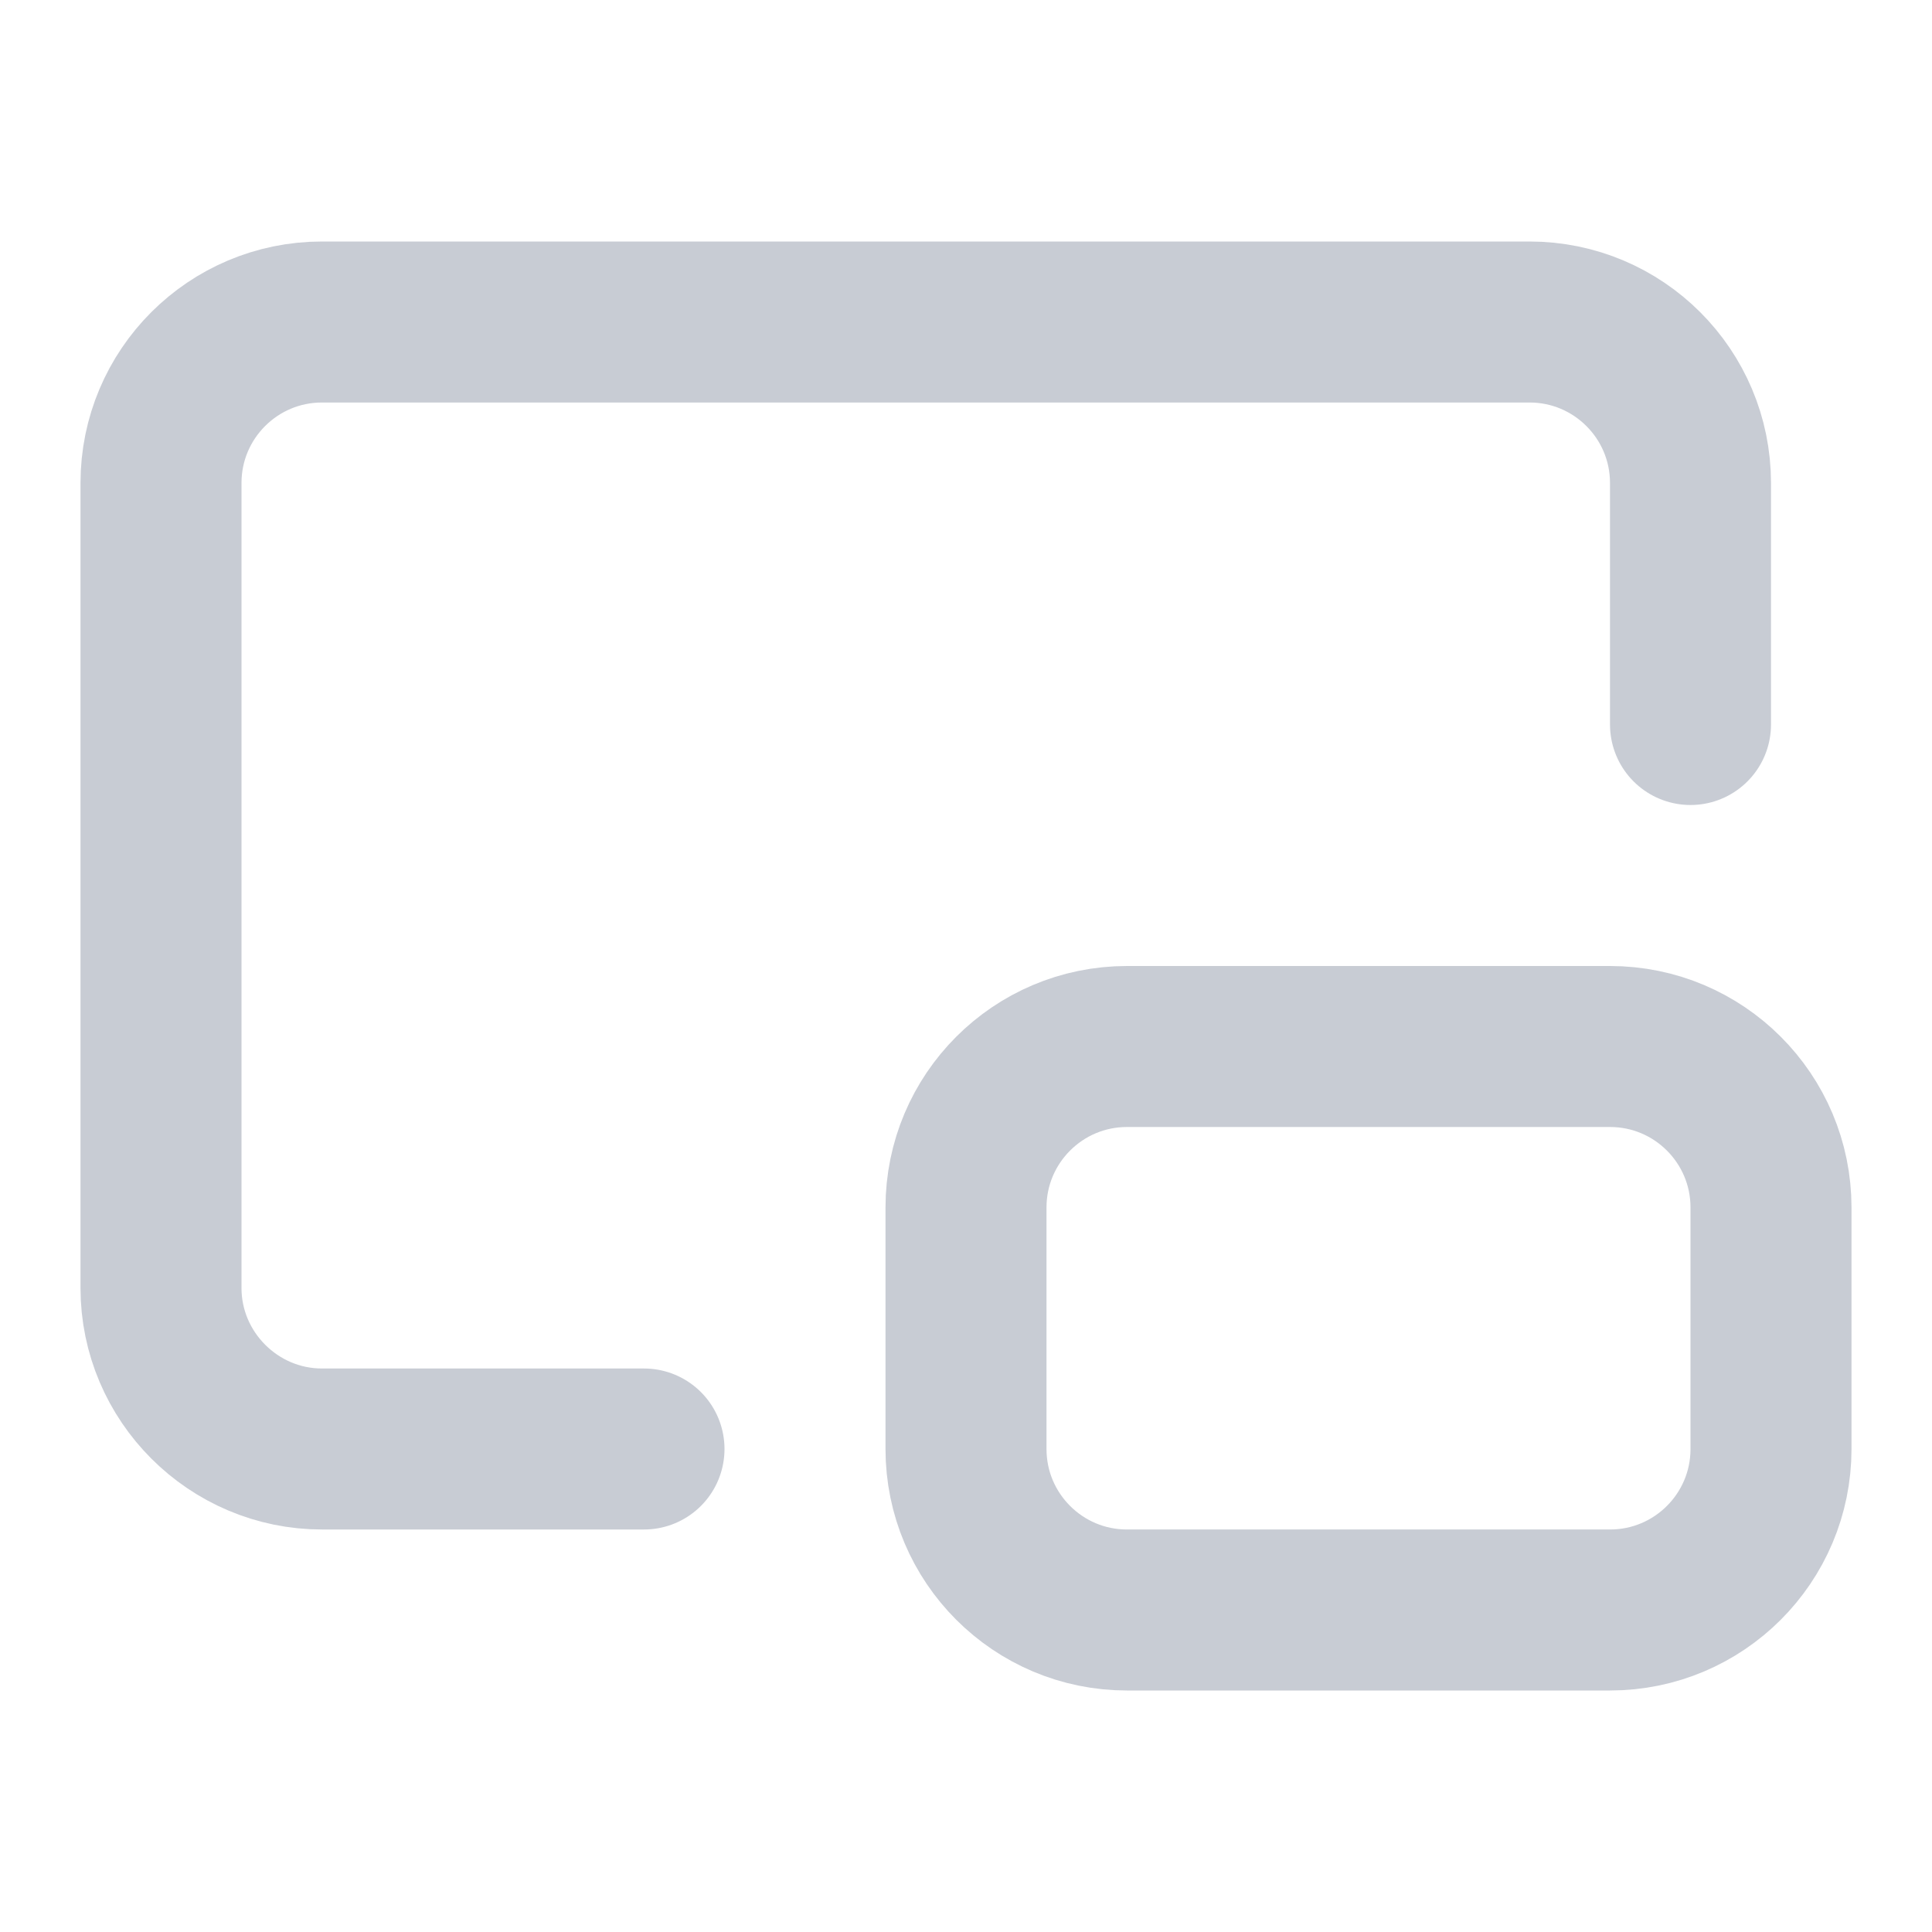
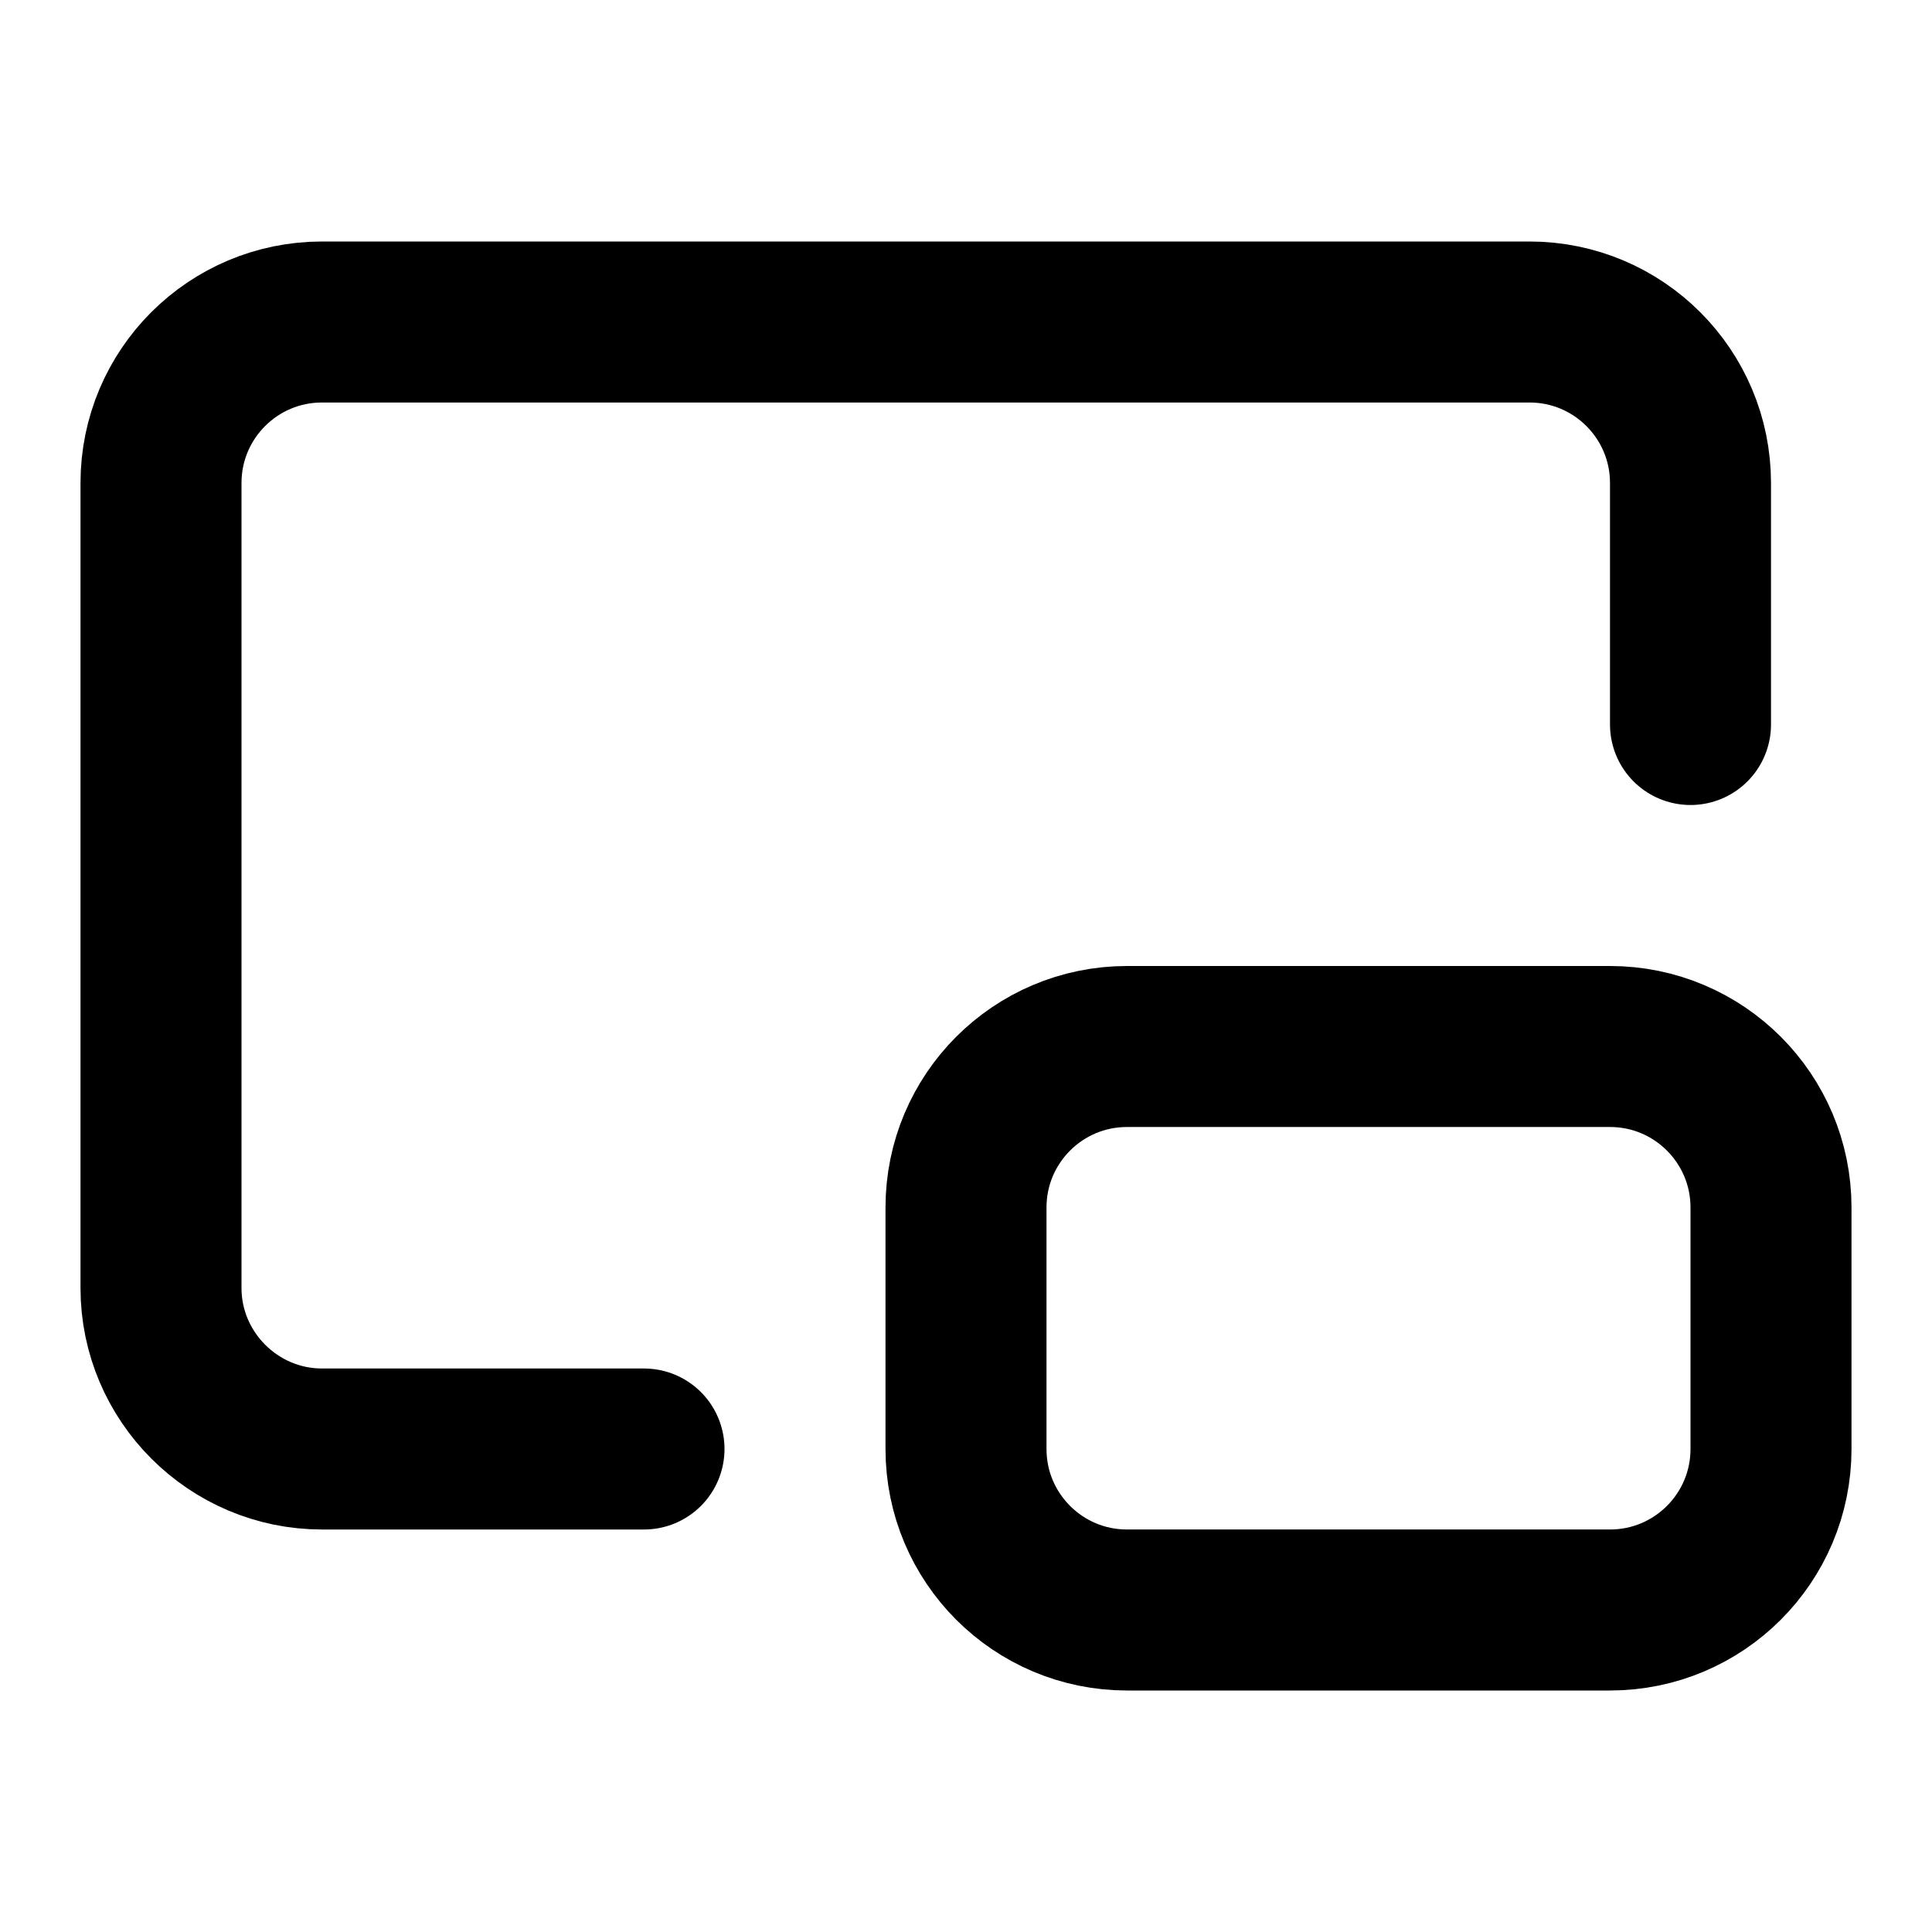
- <svg xmlns="http://www.w3.org/2000/svg" class="lucide lucide-picture-in-picture-2" width="24" height="24" viewBox="0 0 24 24" fill="none" stroke="#c8ccd4" stroke-width="2" stroke-linecap="round" stroke-linejoin="round">
+ <svg xmlns="http://www.w3.org/2000/svg" class="lucide lucide-picture-in-picture-2" width="24" height="24" viewBox="0 0 24 24" fill="none" stroke="currentColor" stroke-width="2" stroke-linecap="round" stroke-linejoin="round">
  <path d="M21 9V6a2 2 0 0 0-2-2H4a2 2 0 0 0-2 2v10c0 1.1.9 2 2 2h4" />
  <rect width="10" height="7" x="12" y="13" rx="2" />
</svg>
